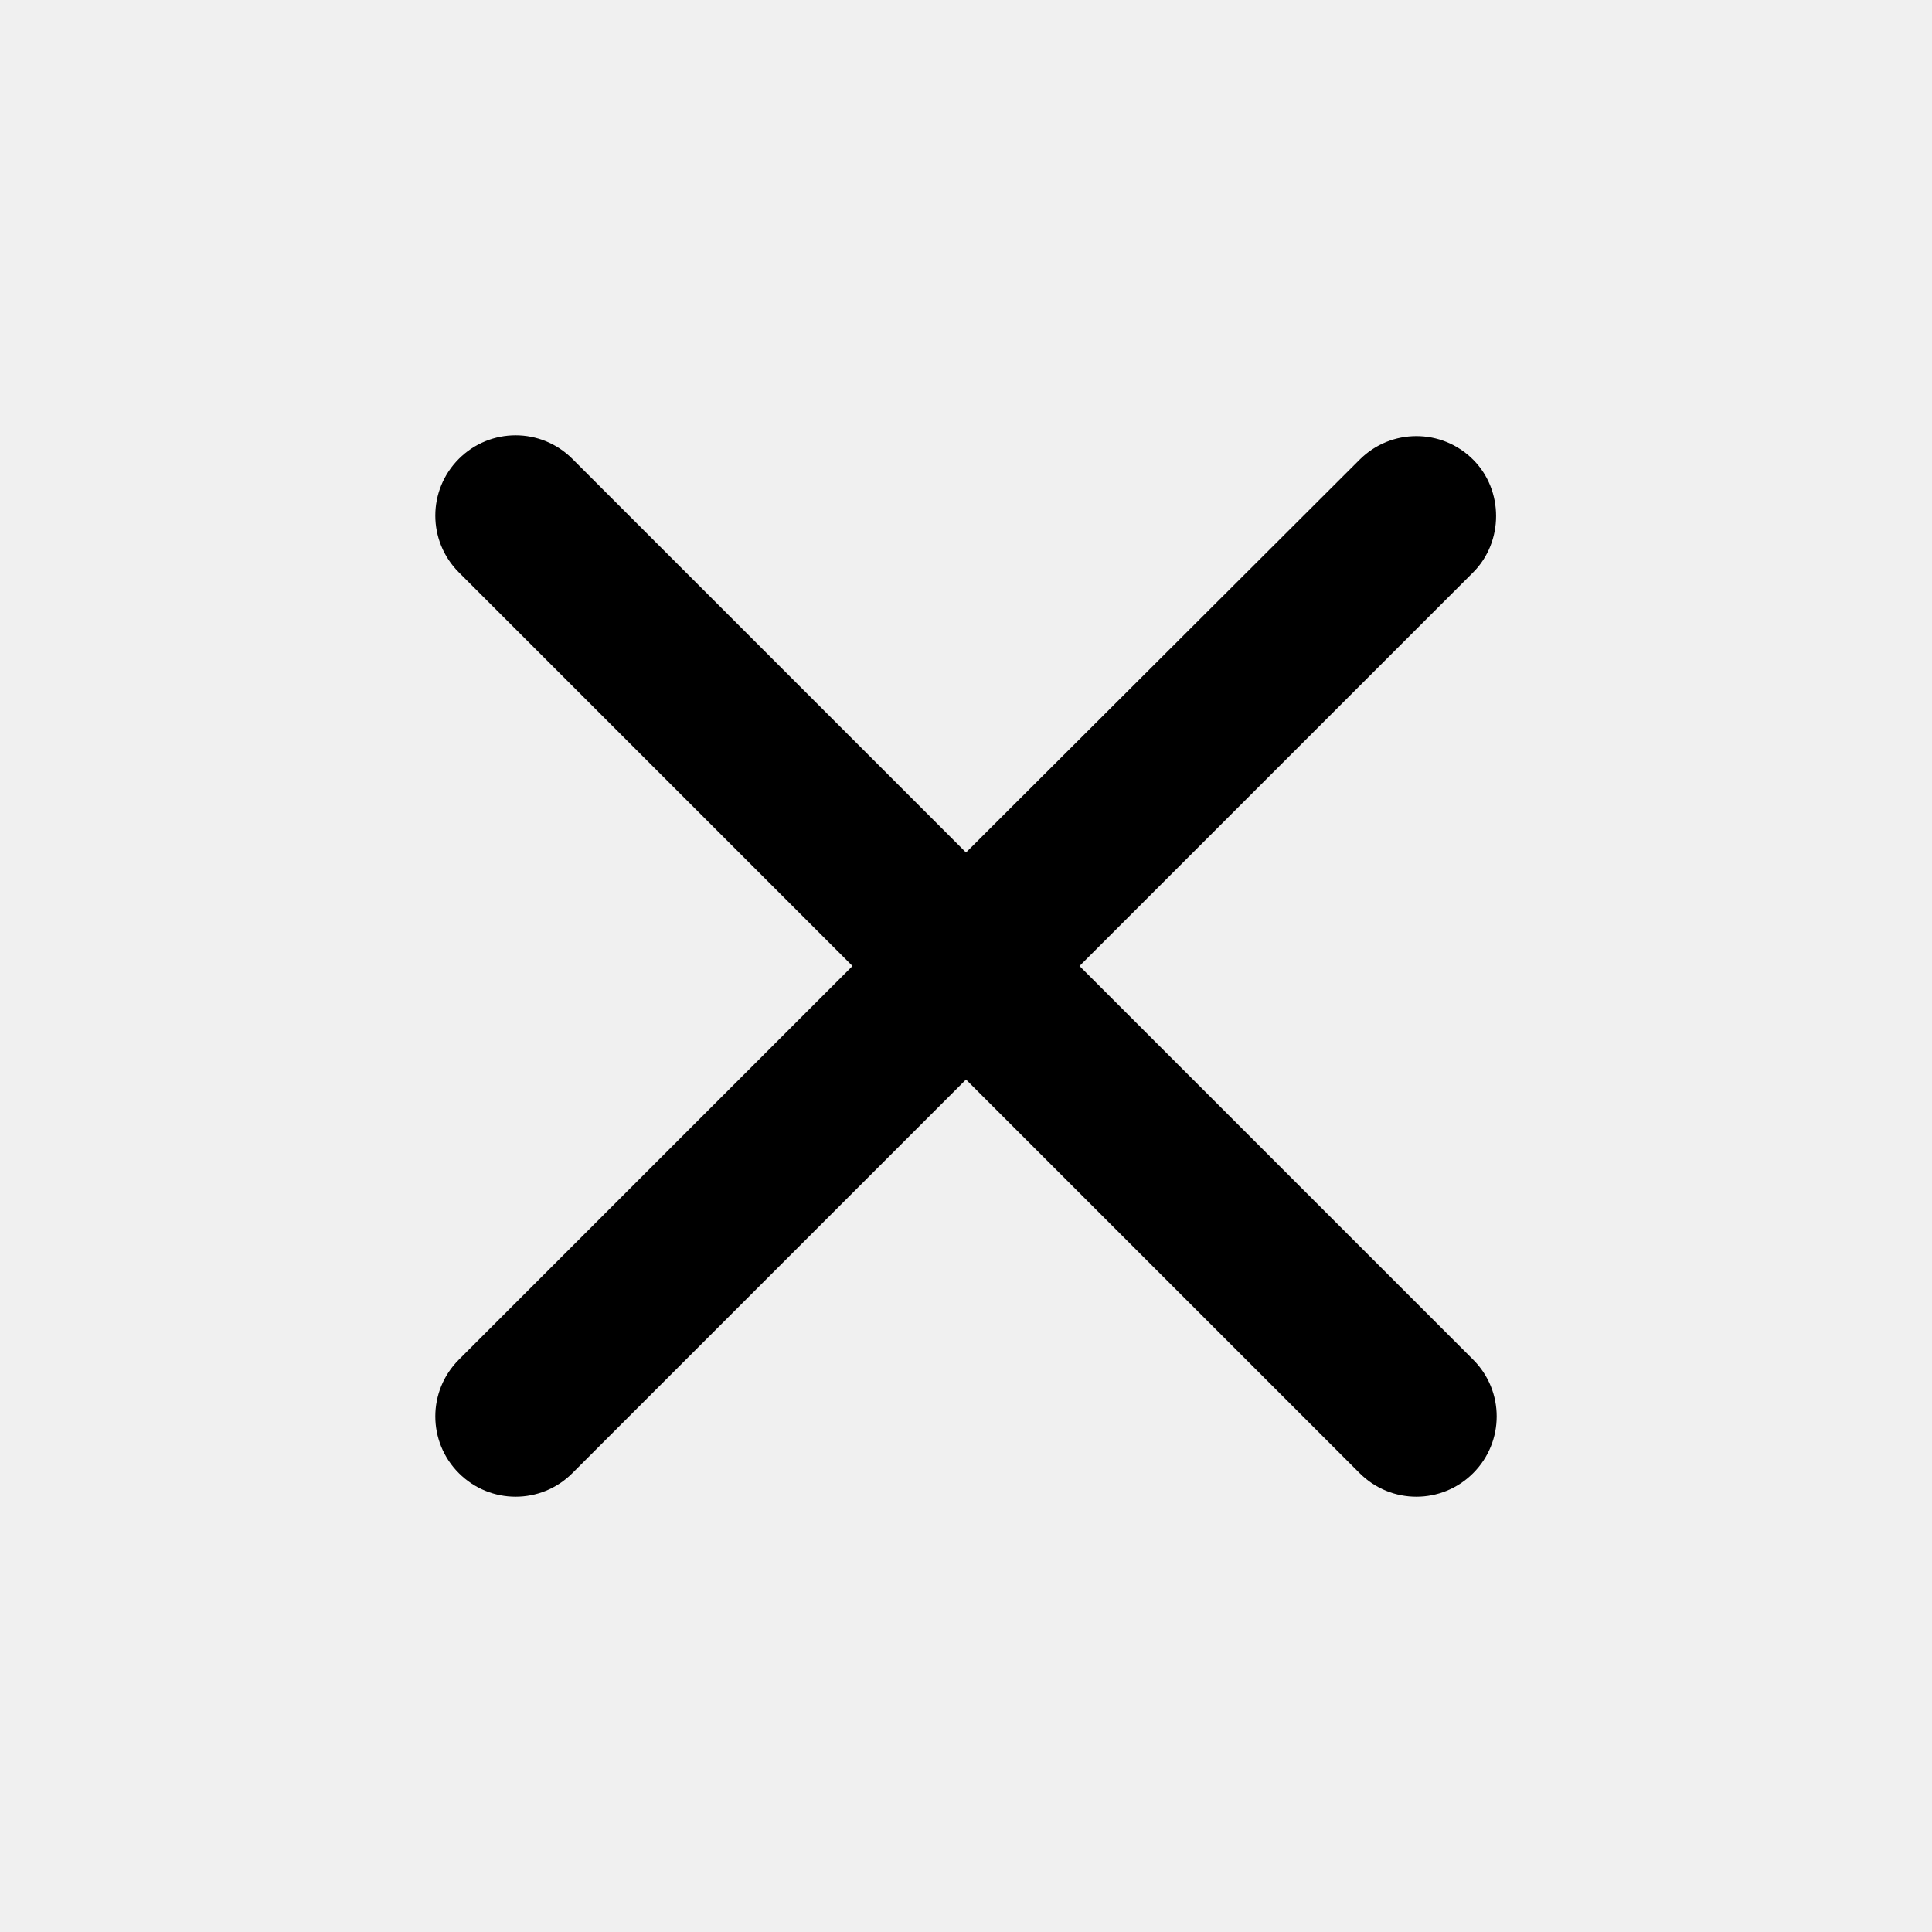
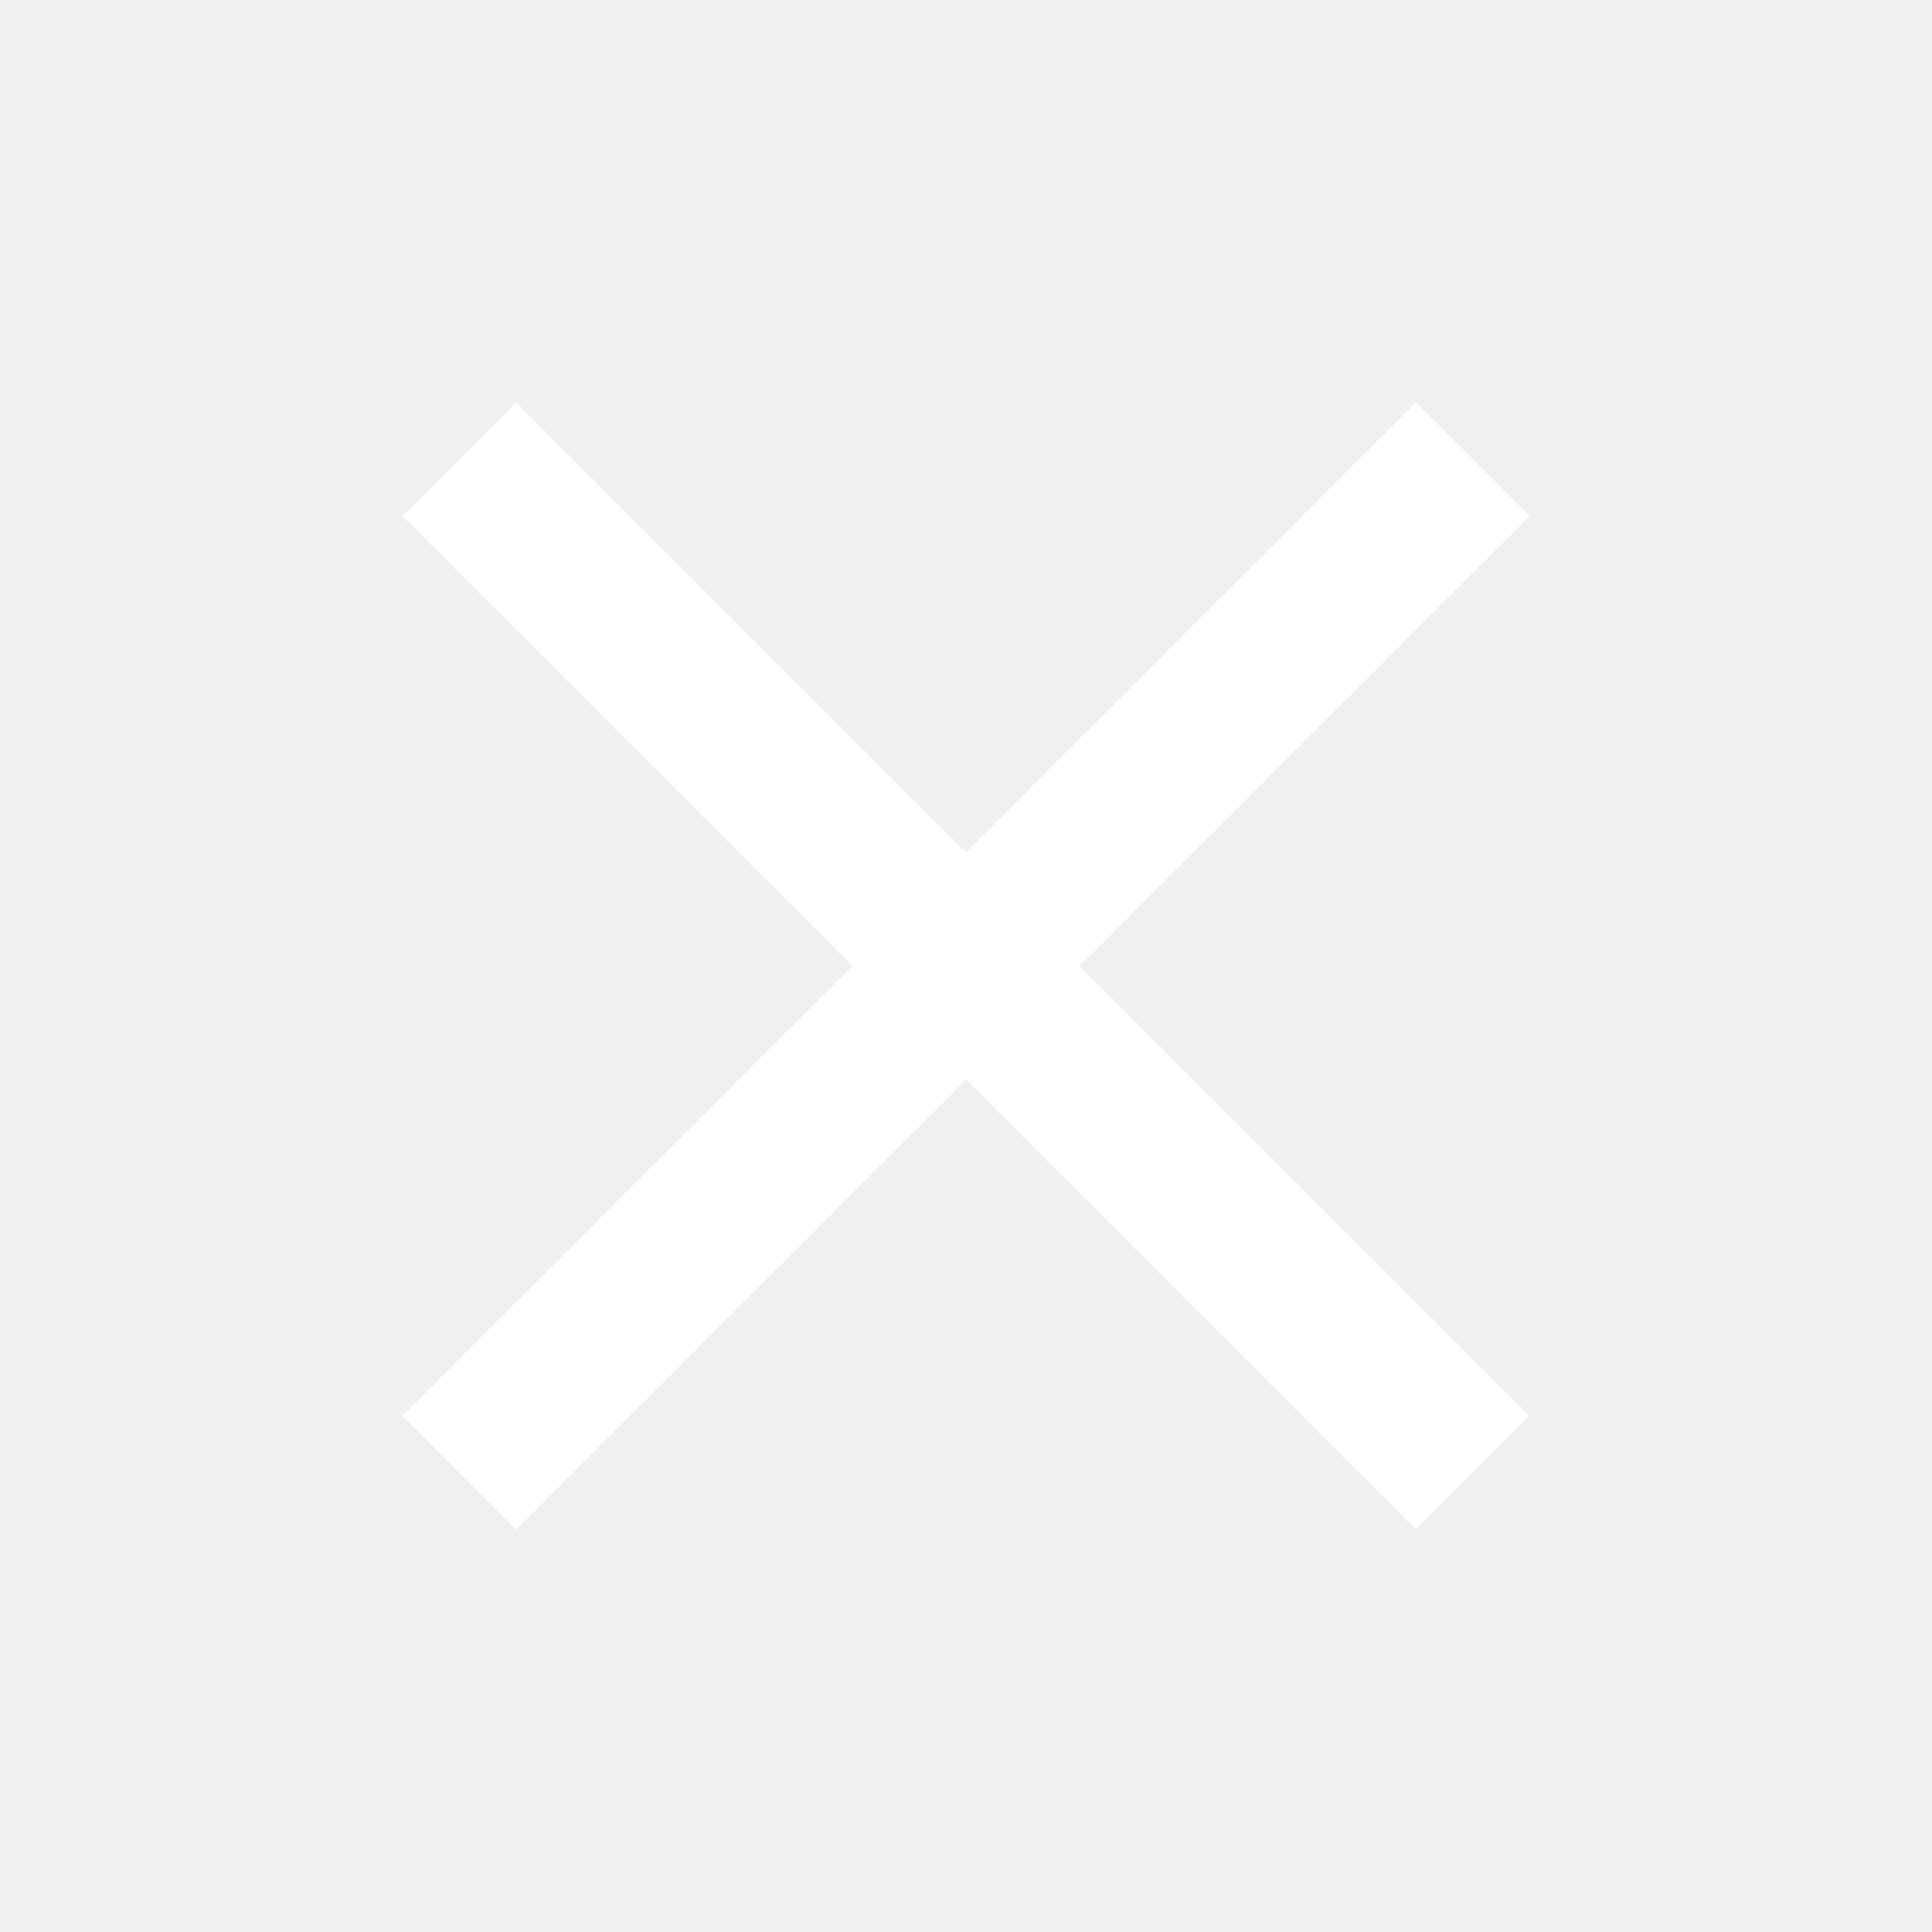
- <svg xmlns="http://www.w3.org/2000/svg" width="24" height="24" viewBox="0 0 24 24">
-   <path fill="none" d="M0 0h24v24H0V0z" />
-   <path d="M18.3 5.71c-.39-.39-1.02-.39-1.41 0L12 10.59 7.11 5.7c-.39-.39-1.02-.39-1.41 0-.39.39-.39 1.02 0 1.41L10.59 12 5.7 16.89c-.39.39-.39 1.02 0 1.41.39.39 1.02.39 1.41 0L12 13.41l4.89 4.89c.39.39 1.02.39 1.41 0 .39-.39.39-1.02 0-1.41L13.41 12l4.89-4.89c.38-.38.38-1.02 0-1.4z" />
+ <svg xmlns="http://www.w3.org/2000/svg" fill="#fff" height="18" viewBox="0 0 24 24" width="18">
+   <path d="M19 6.41L17.59 5 12 10.59 6.41 5 5 6.41 10.59 12 5 17.59 6.41 19 12 13.41 17.59 19 19 17.59 13.41 12z" />
+   <path d="M0 0h24v24H0z" fill="none" />
</svg>
